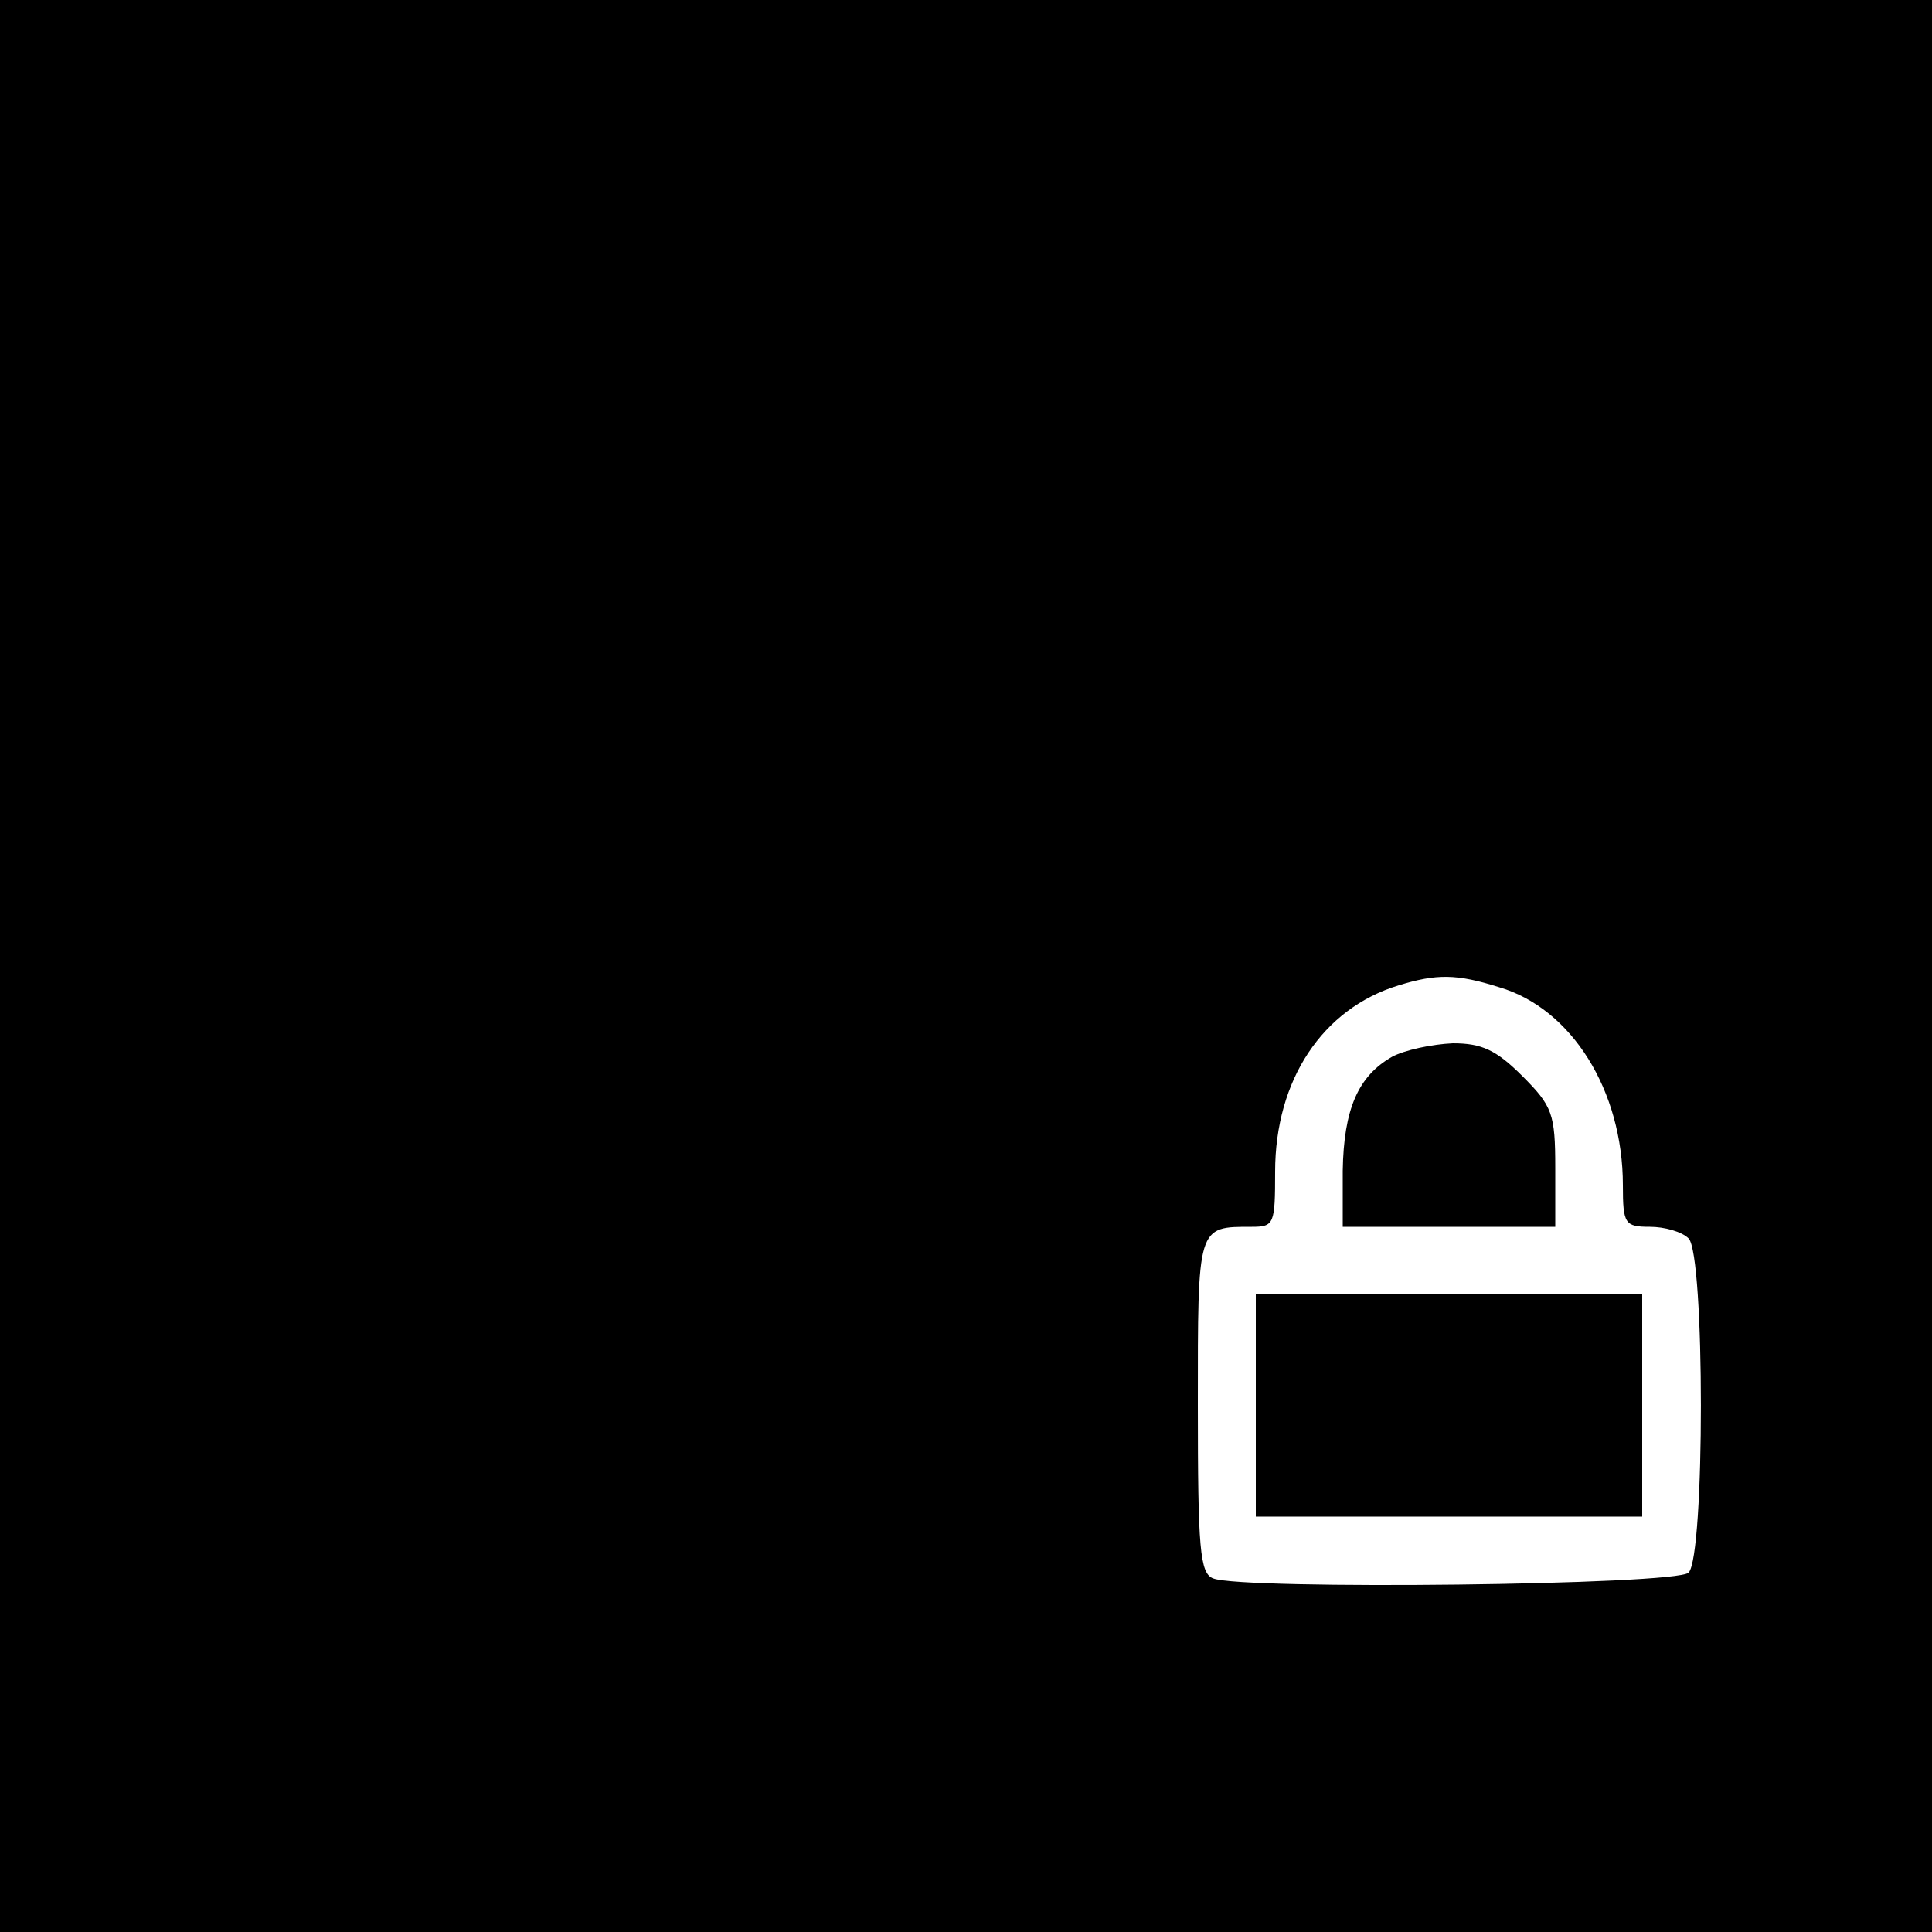
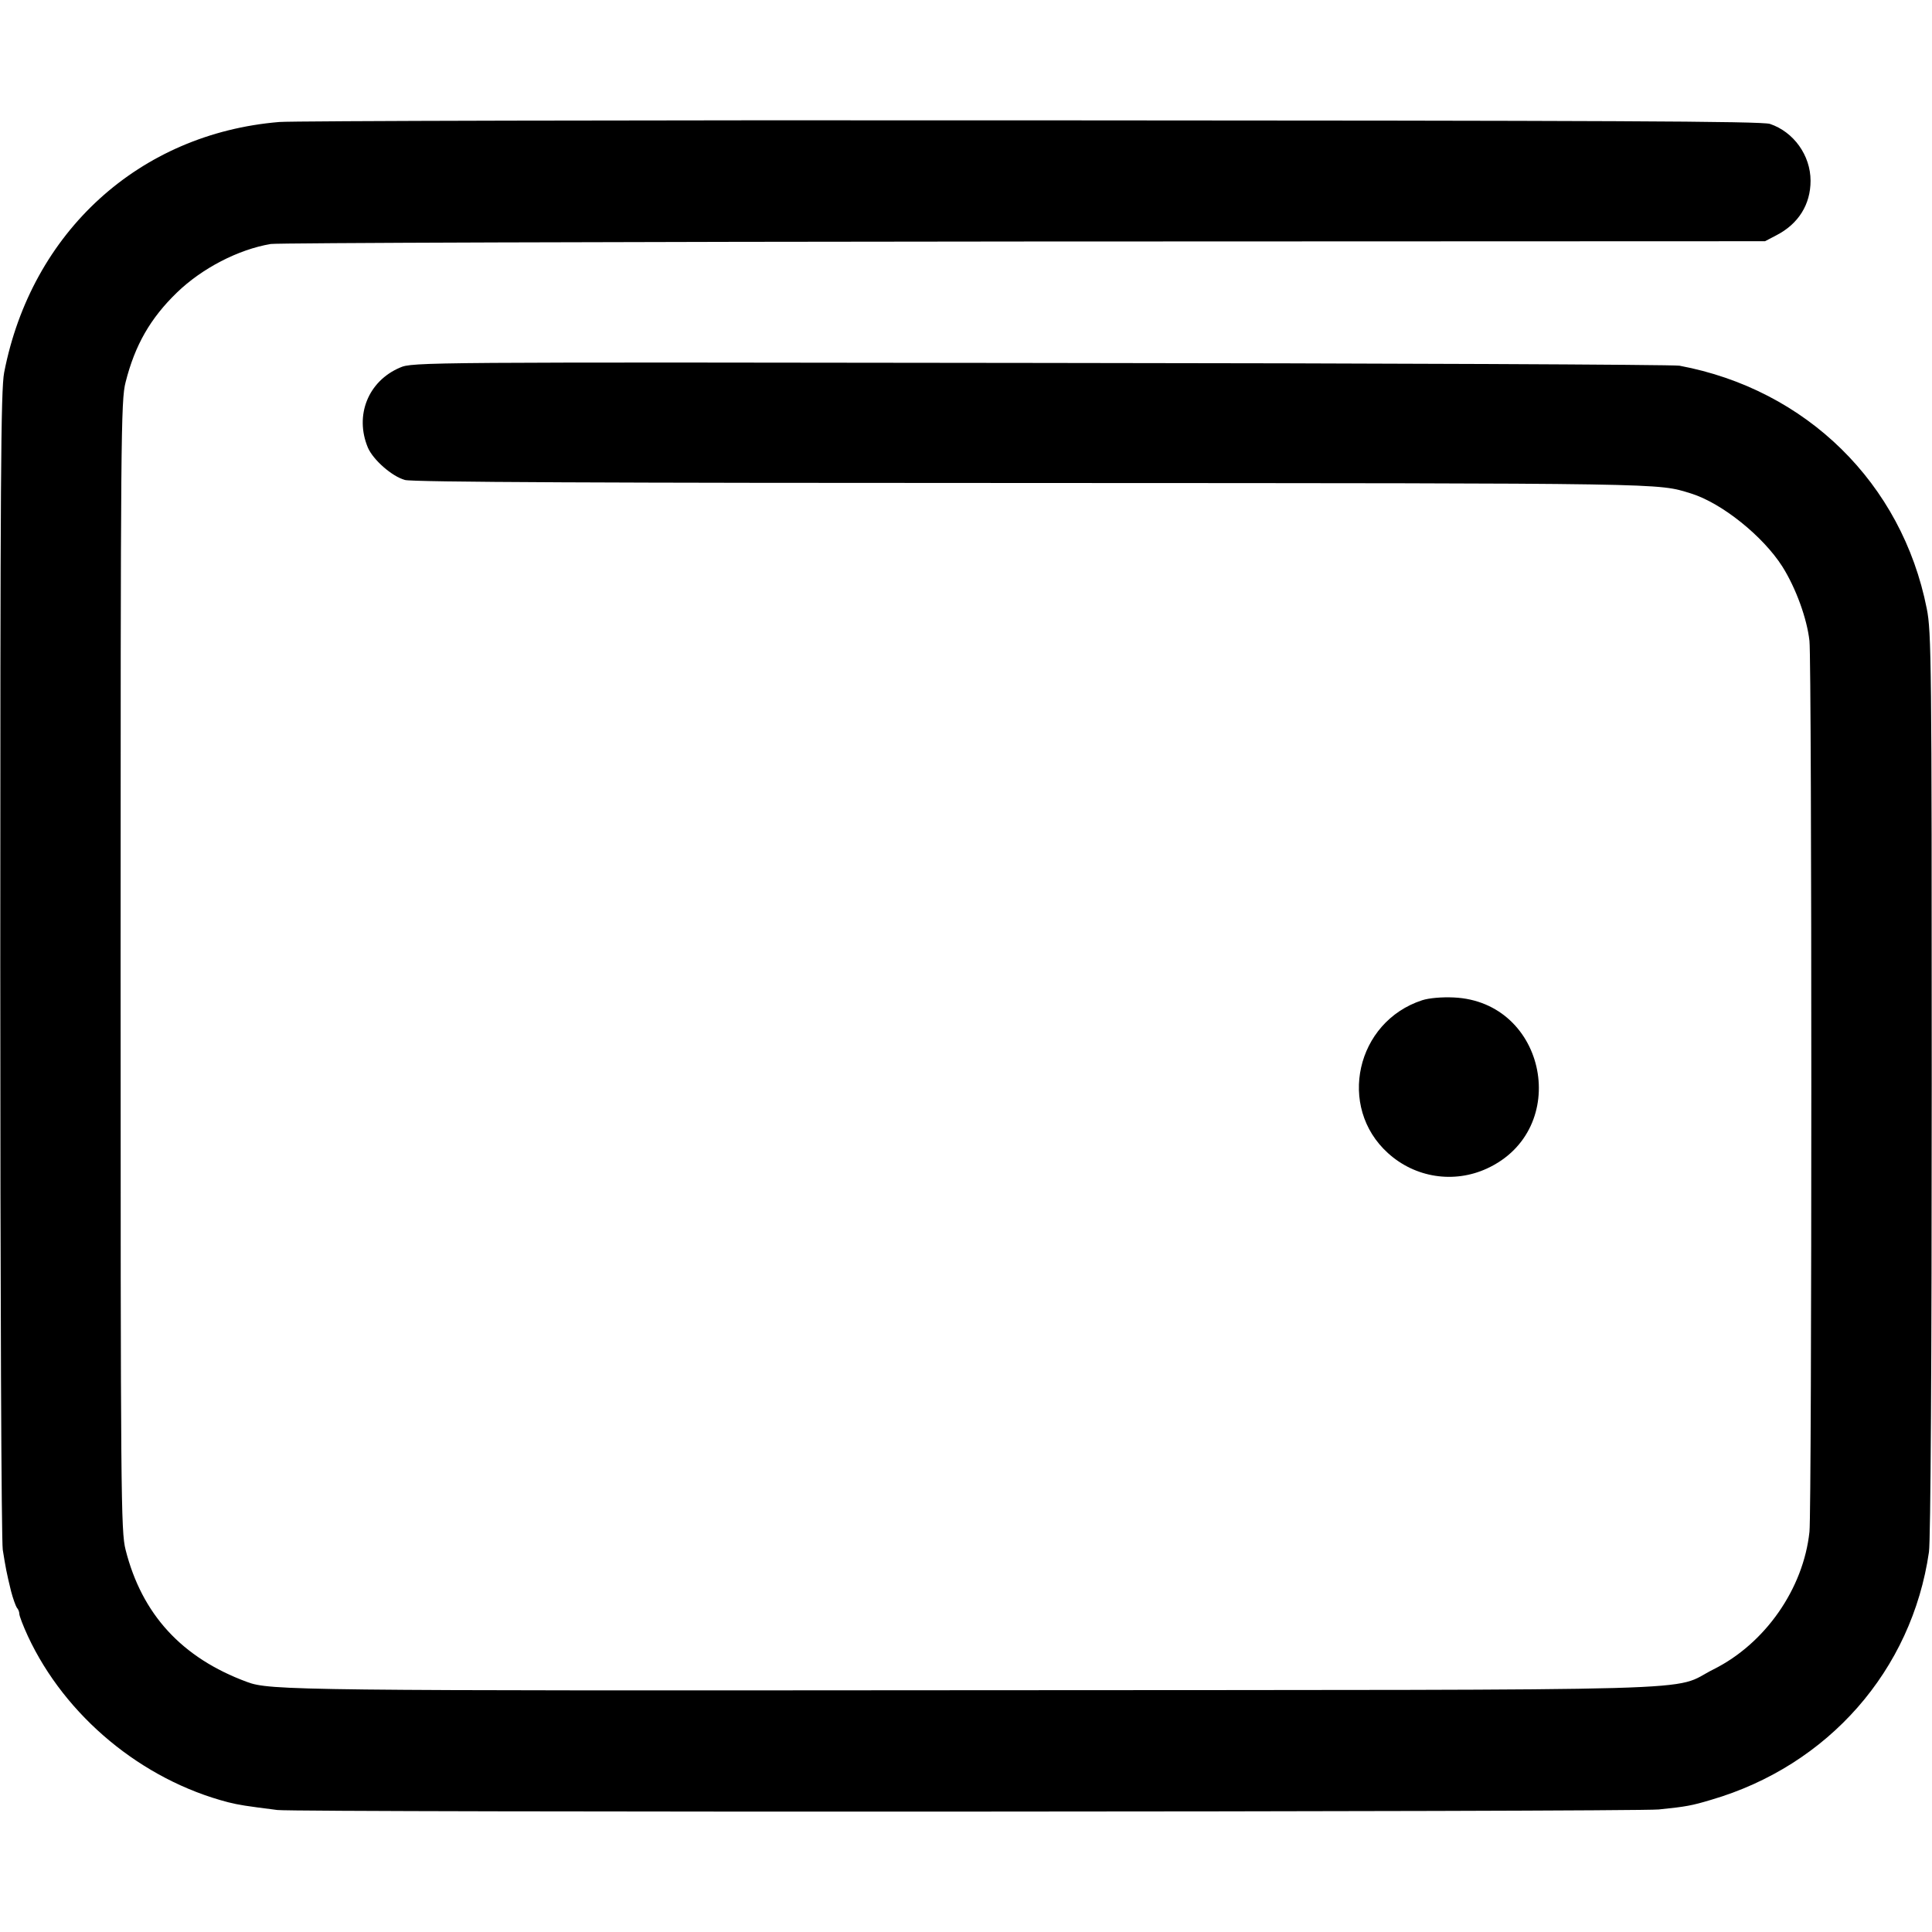
- <svg xmlns="http://www.w3.org/2000/svg" version="1.0" width="200pt" height="200pt" viewBox="0 0 200 200" preserveAspectRatio="xMidYMid meet">
-   <g transform="translate(0,200) scale(0.1,-0.1)" fill="#000000" stroke="none">
-     <path d="M0 1000 l0 -1000 1000 0 1000 0 0 1000 0 1000 -1000 0 -1000 0 0 -1000z m1552 -22 c75 -22 128 -107 128 -205 0 -40 2 -43 28 -43 15 0 33 -5 40 -12 17 -17 17 -329 0 -346 -13 -13 -461 -18 -492 -6 -14 5 -16 31 -16 179 0 187 -1 185 56 185 23 0 24 3 24 57 0 95 49 169 128 193 39 12 60 12 104 -2z" />
-     <path d="M1441 906 c-35 -20 -50 -54 -51 -118 l0 -58 110 0 110 0 0 61 c0 56 -3 64 -34 95 -27 27 -42 34 -72 34 -22 -1 -50 -7 -63 -14z" />
-     <path d="M1300 545 l0 -115 200 0 200 0 0 115 0 115 -200 0 -200 0 0 -115z" />
+ <svg xmlns="http://www.w3.org/2000/svg" version="1.0" width="700pt" height="700pt" viewBox="0 0 700 700" preserveAspectRatio="xMidYMid meet">
+   <g transform="translate(0,700) scale(0.1,-0.1)" fill="#000000" stroke="none">
+     <path d="M1012 6558 c-507 -42 -898 -398 -997 -908 -12 -64 -14 -378 -14 -2140 0 -1197 4 -2090 9 -2125 11 -68 13 -80 30 -150 7 -27 17 -54 21 -60 5 -5 9 -15 9 -22 0 -8 14 -44 31 -81 135 -290 413 -521 726 -602 41 -10 60 -13 178 -28 75 -9 4916 -7 5005 2 99 10 120 14 190 35 424 124 727 469 789 898 6 42 10 683 10 1698 0 1524 -1 1636 -18 1720 -90 454 -436 794 -896 880 -22 4 -1064 9 -2315 10 -2241 3 -2276 3 -2321 -17 -115 -49 -165 -173 -116 -290 19 -44 87 -104 134 -117 26 -8 734 -11 2278 -11 2328 -1 2257 0 2382 -38 112 -35 261 -155 331 -265 49 -78 89 -188 98 -269 9 -84 9 -3144 0 -3228 -22 -207 -161 -405 -347 -498 -164 -82 92 -74 -2674 -76 -2458 -2 -2558 -1 -2640 30 -236 87 -381 245 -440 479 -17 66 -18 192 -18 2115 0 1925 1 2049 18 2115 34 135 90 232 186 325 91 88 222 156 340 176 24 4 1252 8 2729 9 l2685 1 42 22 c79 41 123 111 123 197 0 92 -61 177 -147 206 -30 10 -575 12 -2678 13 -1452 1 -2677 -2 -2723 -6z" />
+     <path d="M5153 3376 c-240 -78 -309 -387 -124 -554 98 -89 238 -111 358 -56 308 141 218 605 -120 620 -43 2 -89 -2 -114 -10z" />
  </g>
</svg>
